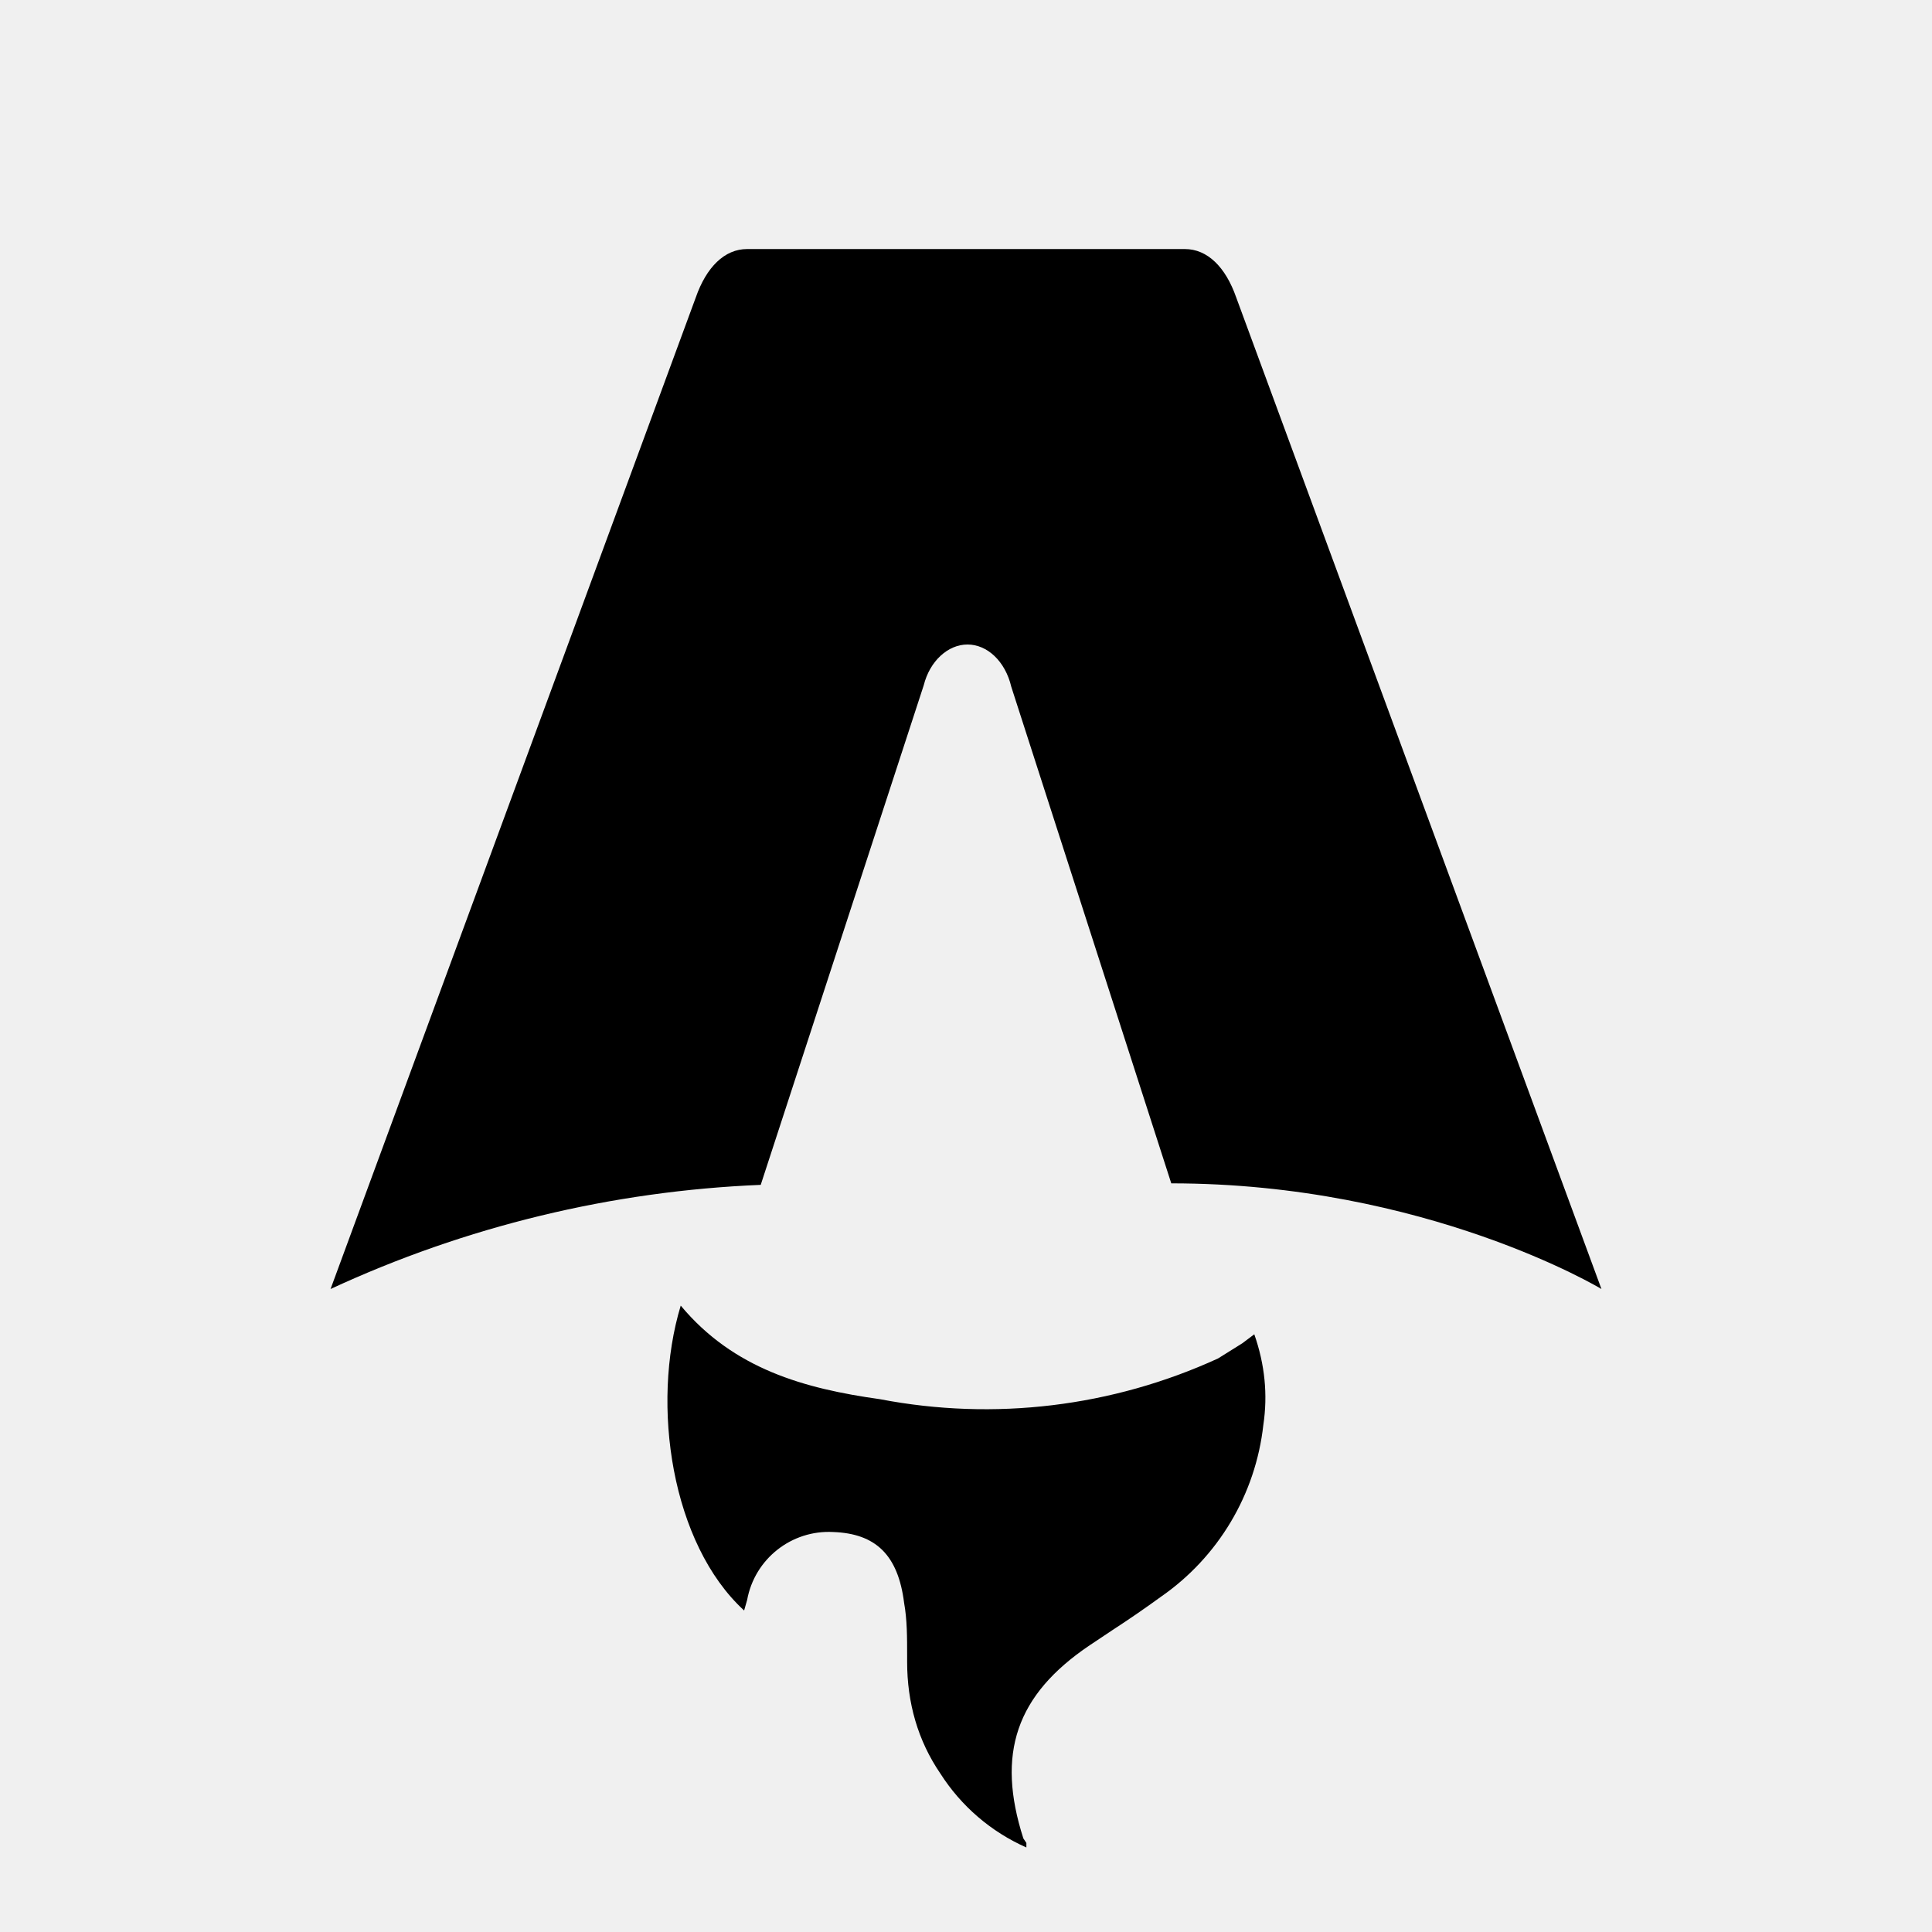
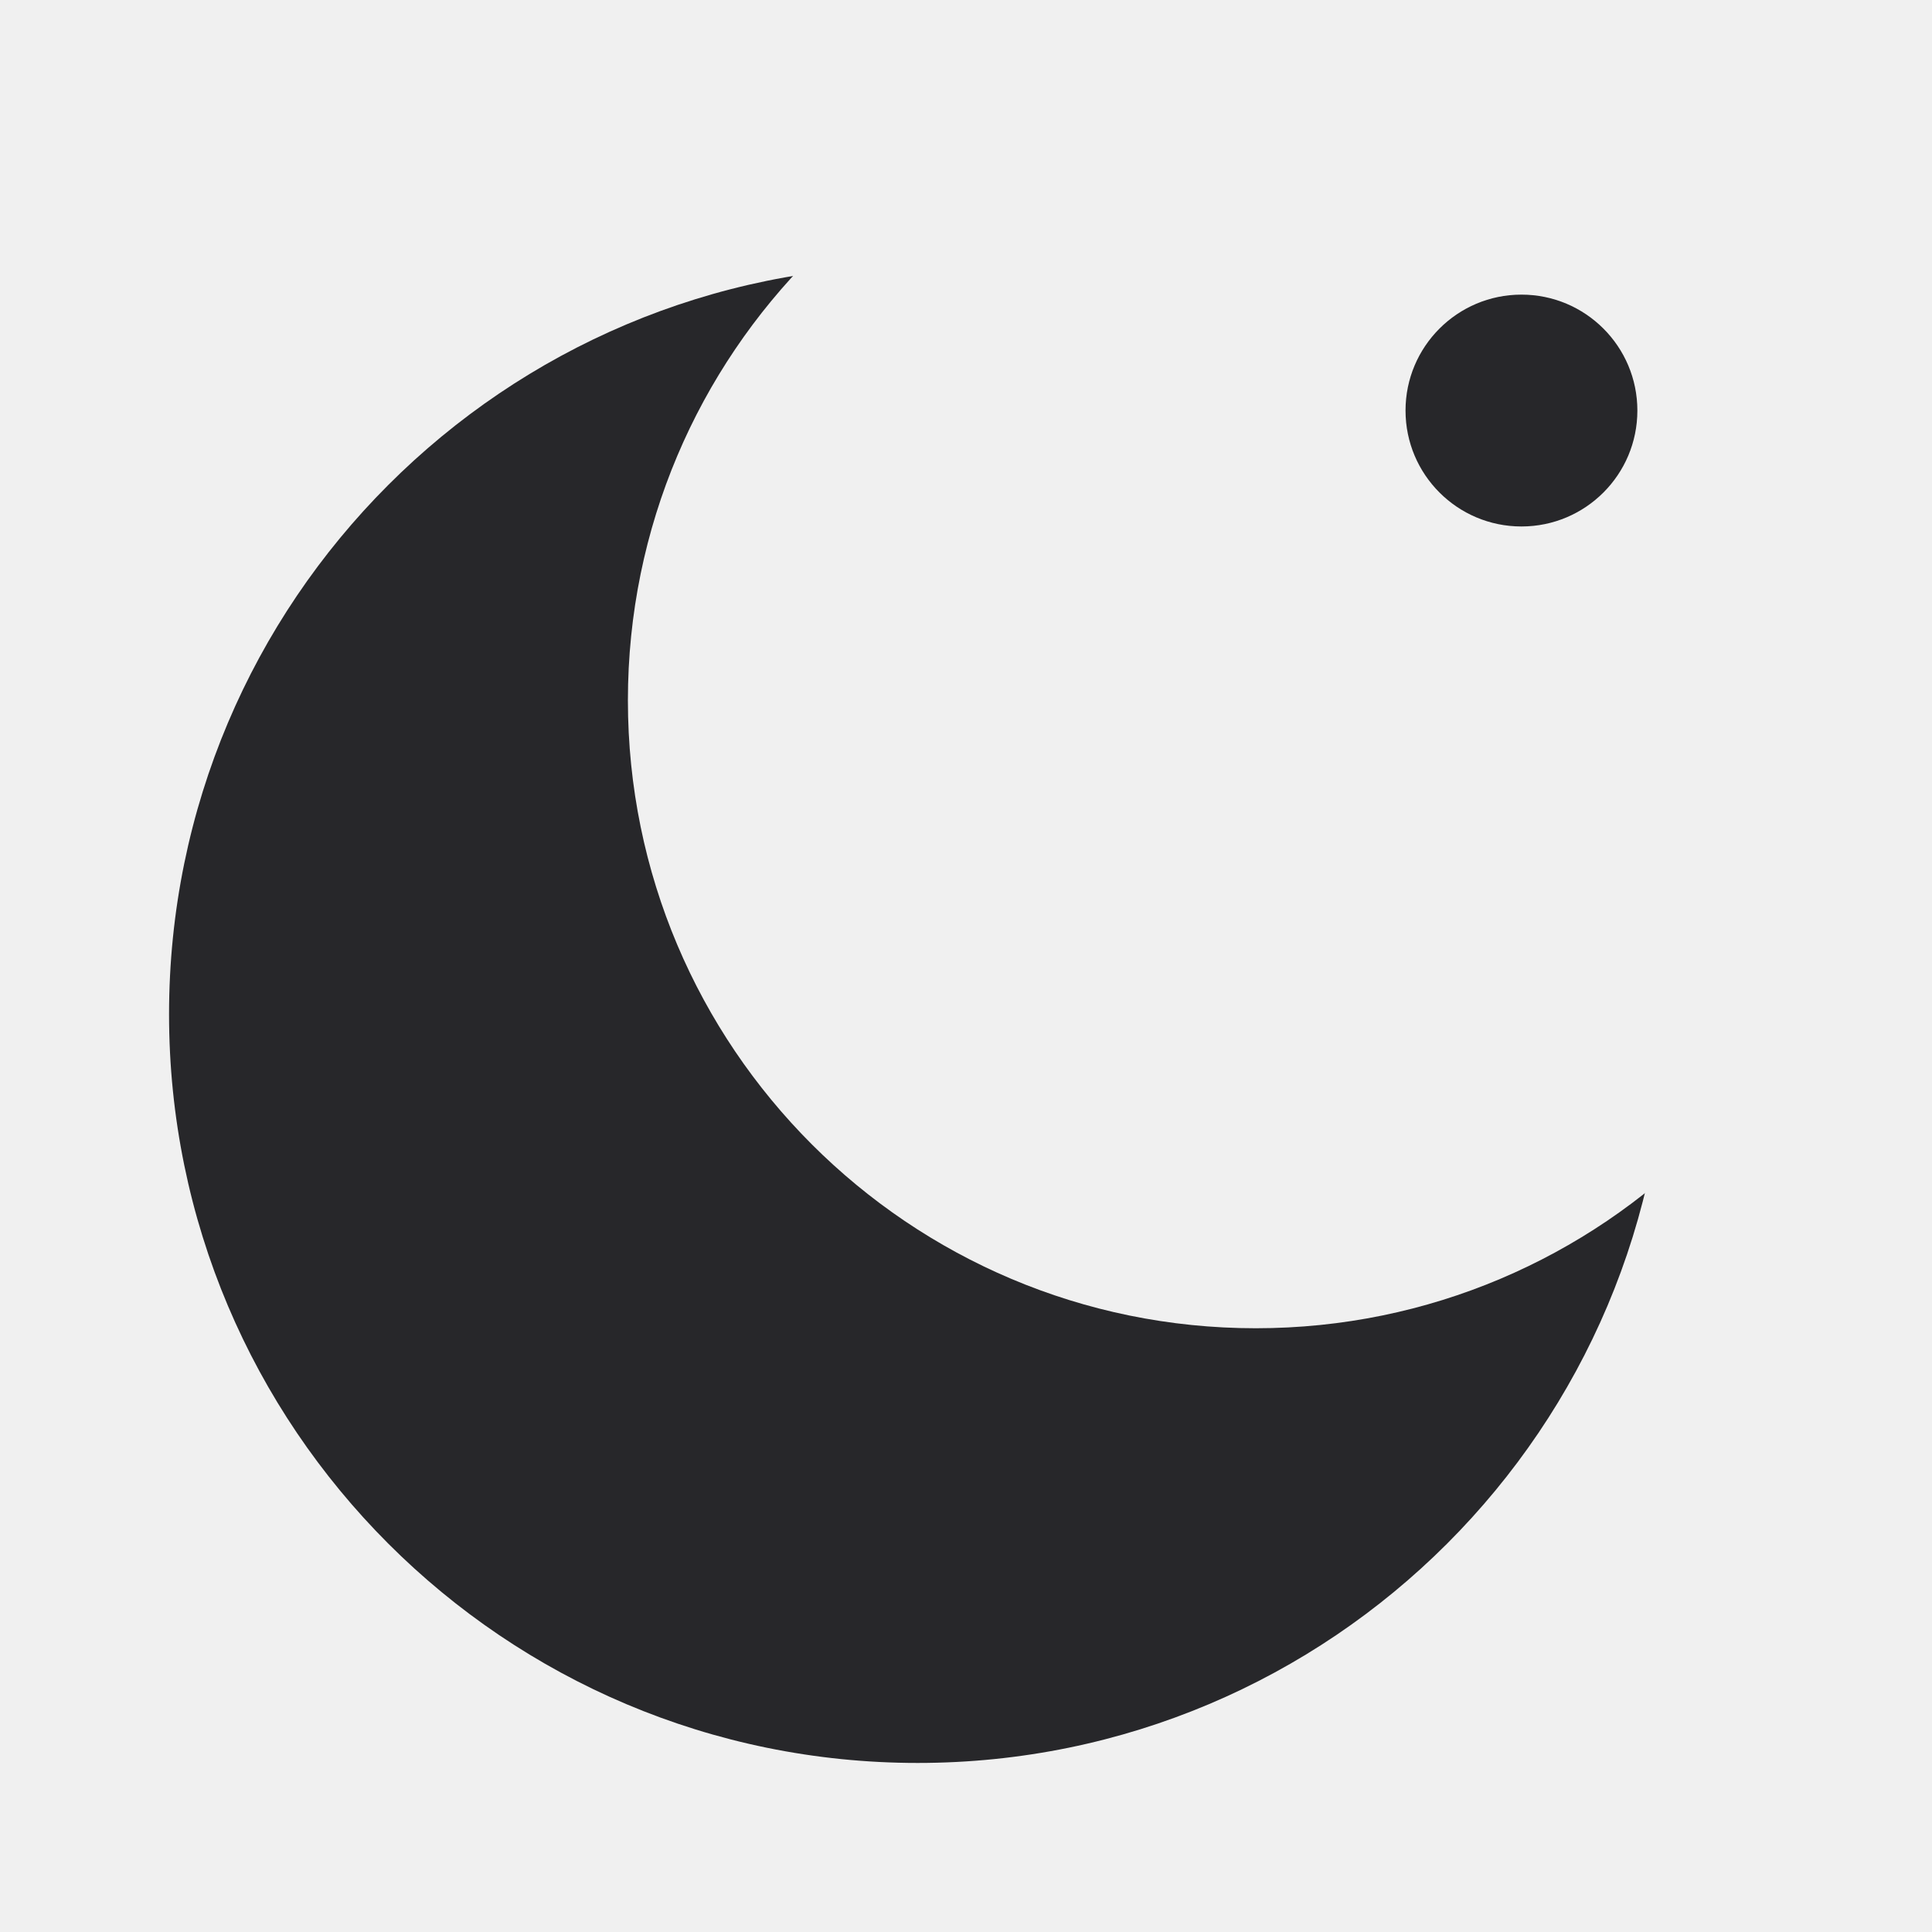
- <svg xmlns="http://www.w3.org/2000/svg" fill="none" viewBox="0 0 128 128">
-   <path d="M50.4 78.5a75.1 75.1 0 0 0-28.5 6.9l24.2-65.7c.7-2 1.9-3.2 3.4-3.2h29c1.5 0 2.7 1.2 3.4 3.2l24.2 65.7s-11.6-7-28.5-7L67 45.5c-.4-1.7-1.6-2.8-2.9-2.8-1.3 0-2.5 1.1-2.9 2.7L50.4 78.5Zm-1.1 28.2Zm-4.2-20.2c-2 6.6-.6 15.8 4.2 20.2a17.5 17.5 0 0 1 .2-.7 5.5 5.5 0 0 1 5.7-4.5c2.8.1 4.3 1.5 4.7 4.7.2 1.1.2 2.3.2 3.5v.4c0 2.7.7 5.2 2.2 7.4a13 13 0 0 0 5.7 4.9v-.3l-.2-.3c-1.8-5.6-.5-9.5 4.4-12.8l1.5-1a73 73 0 0 0 3.2-2.2 16 16 0 0 0 6.8-11.4c.3-2 .1-4-.6-6l-.8.6-1.6 1a37 37 0 0 1-22.4 2.7c-5-.7-9.7-2-13.2-6.2Z" />
-   <style>
-         path { fill: #000; }
-         @media (prefers-color-scheme: dark) {
-             path { fill: #FFF; }
-         }
-     </style>
+ <svg xmlns="http://www.w3.org/2000/svg" viewBox="0 0 40 40">
+   <style>:root{color:#27272a}@media (prefers-color-scheme:dark){:root{color:#fafafa}}</style>
+   <mask id="m" maskUnits="userSpaceOnUse" x="0" y="0" width="40" height="40">
+     <rect width="40" height="40" fill="#fff" />
+     <circle cx="26" cy="14.5" r="13" fill="#000" />
+   </mask>
+   <circle cx="19" cy="21" r="15.5" fill="currentColor" mask="url(#m)" />
+   <circle cx="31.5" cy="8.5" r="2.4" fill="currentColor" />
</svg>
